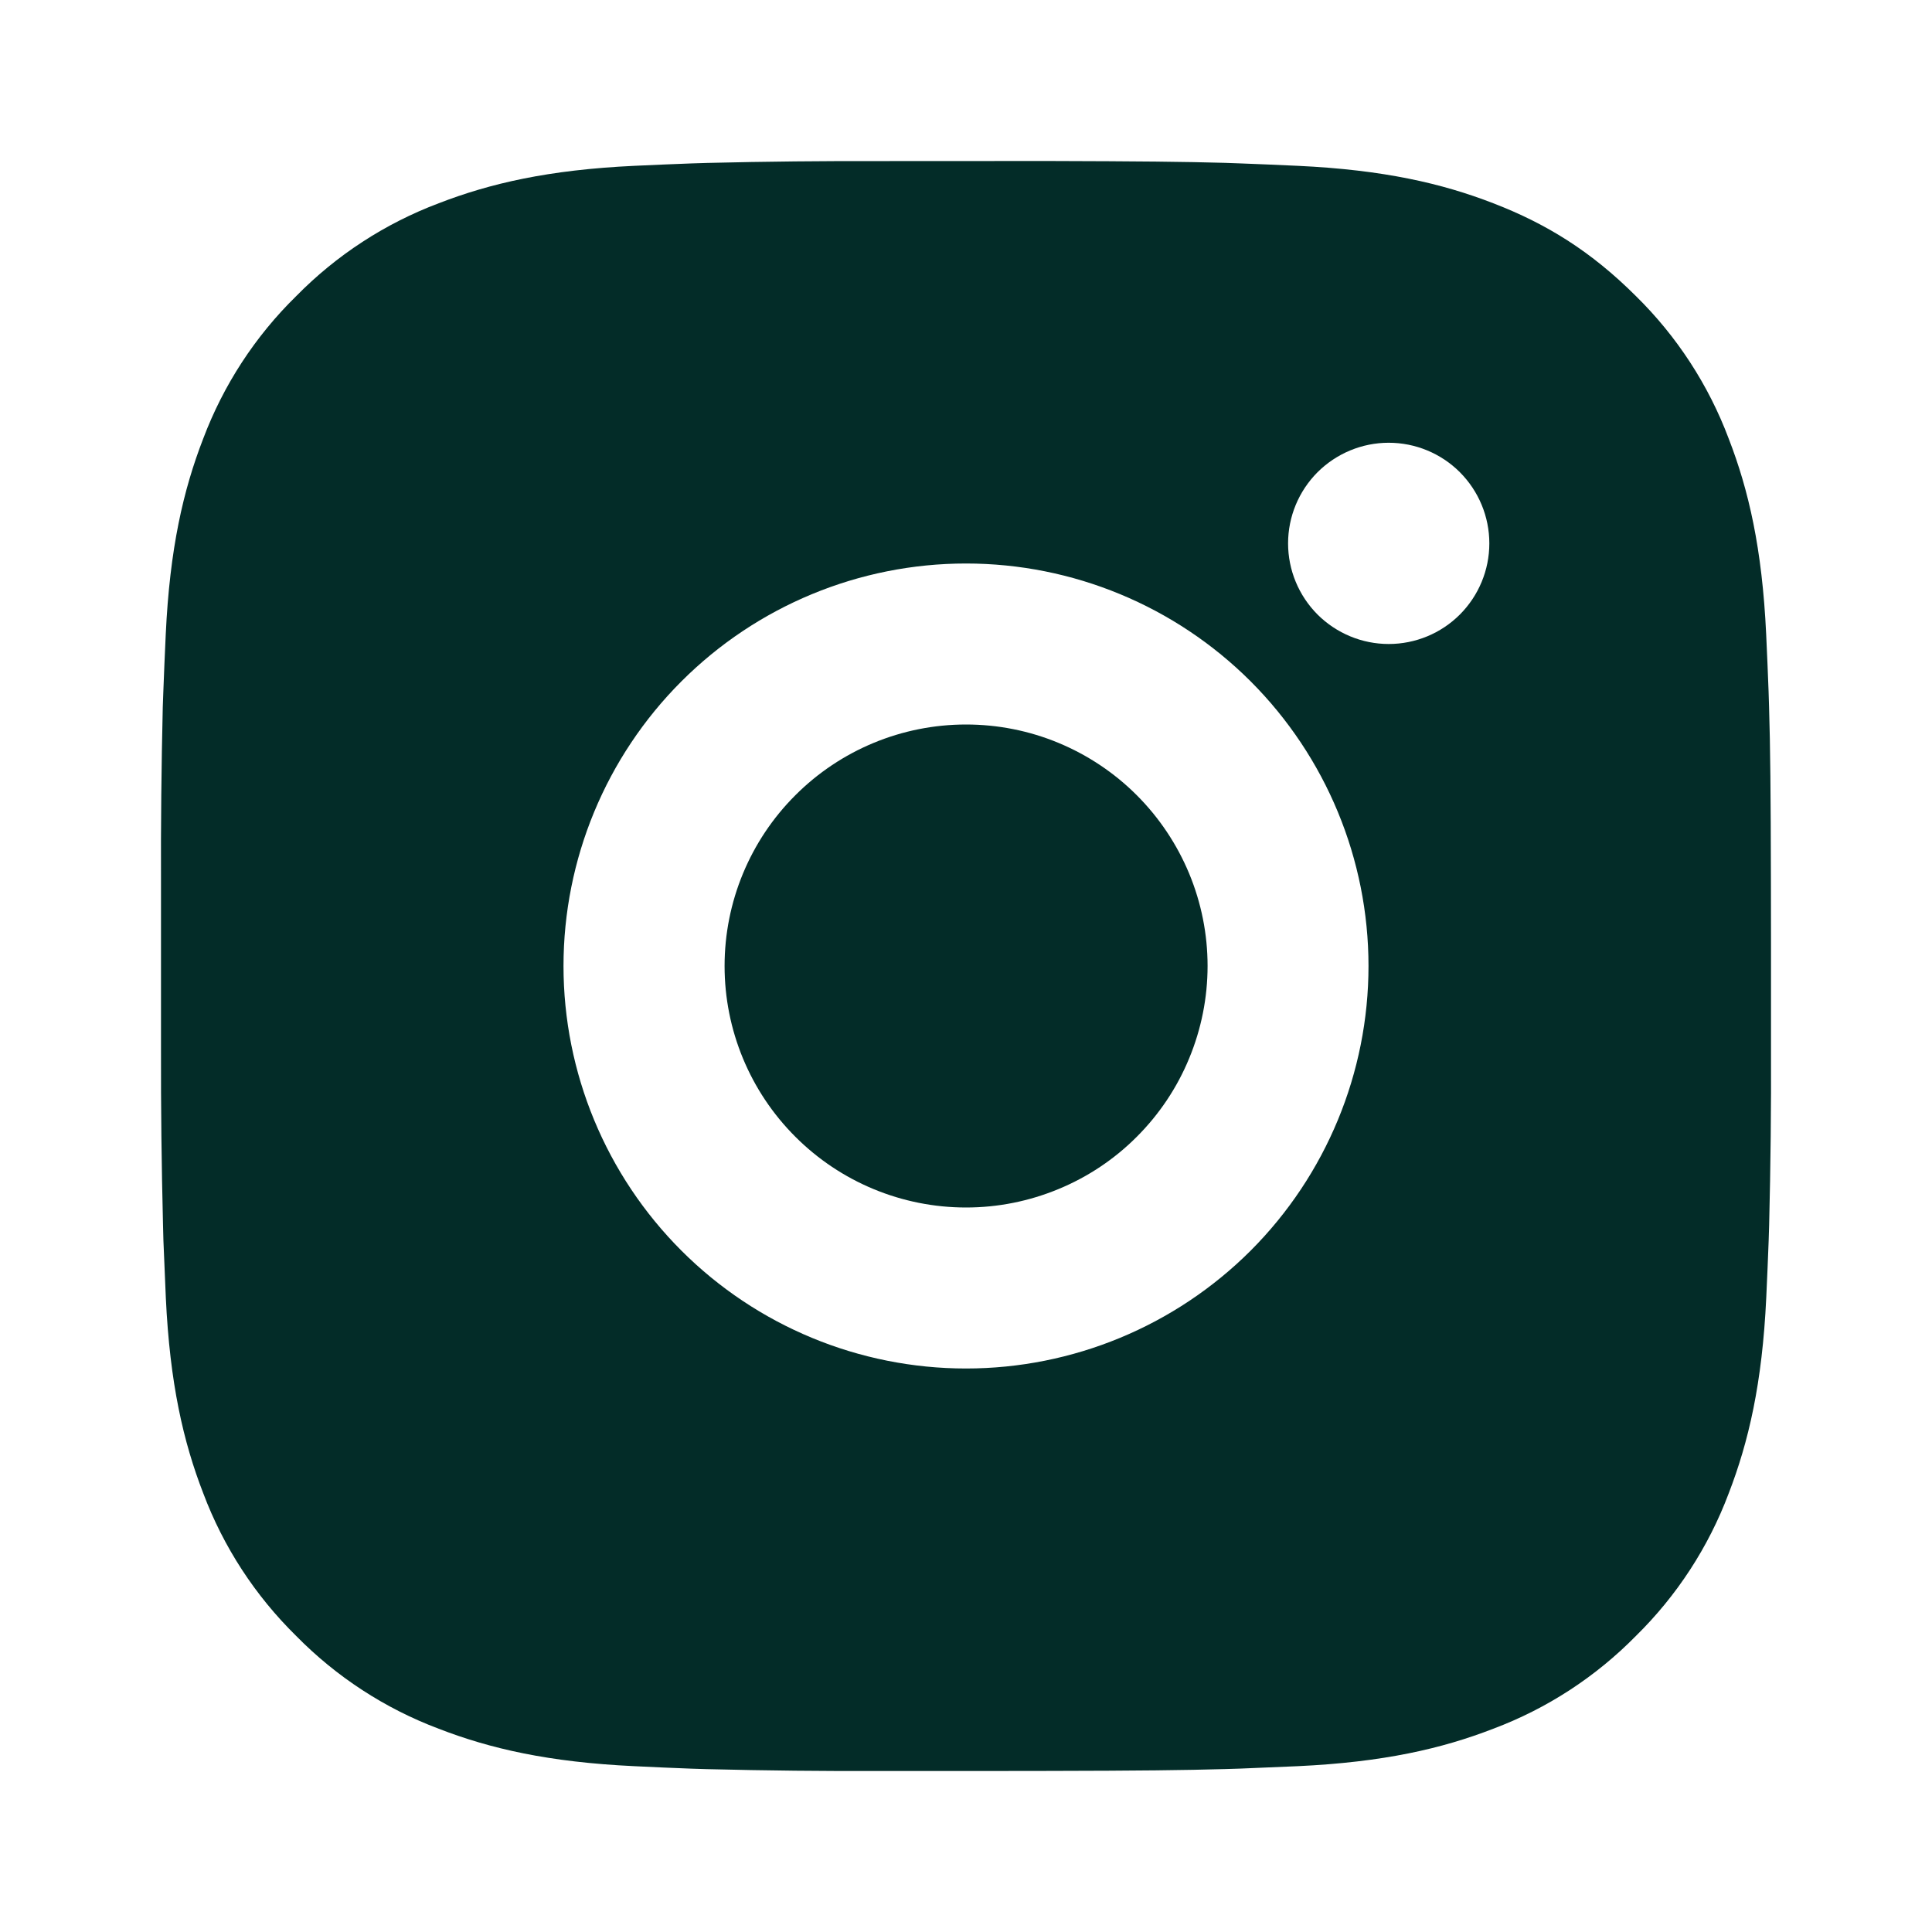
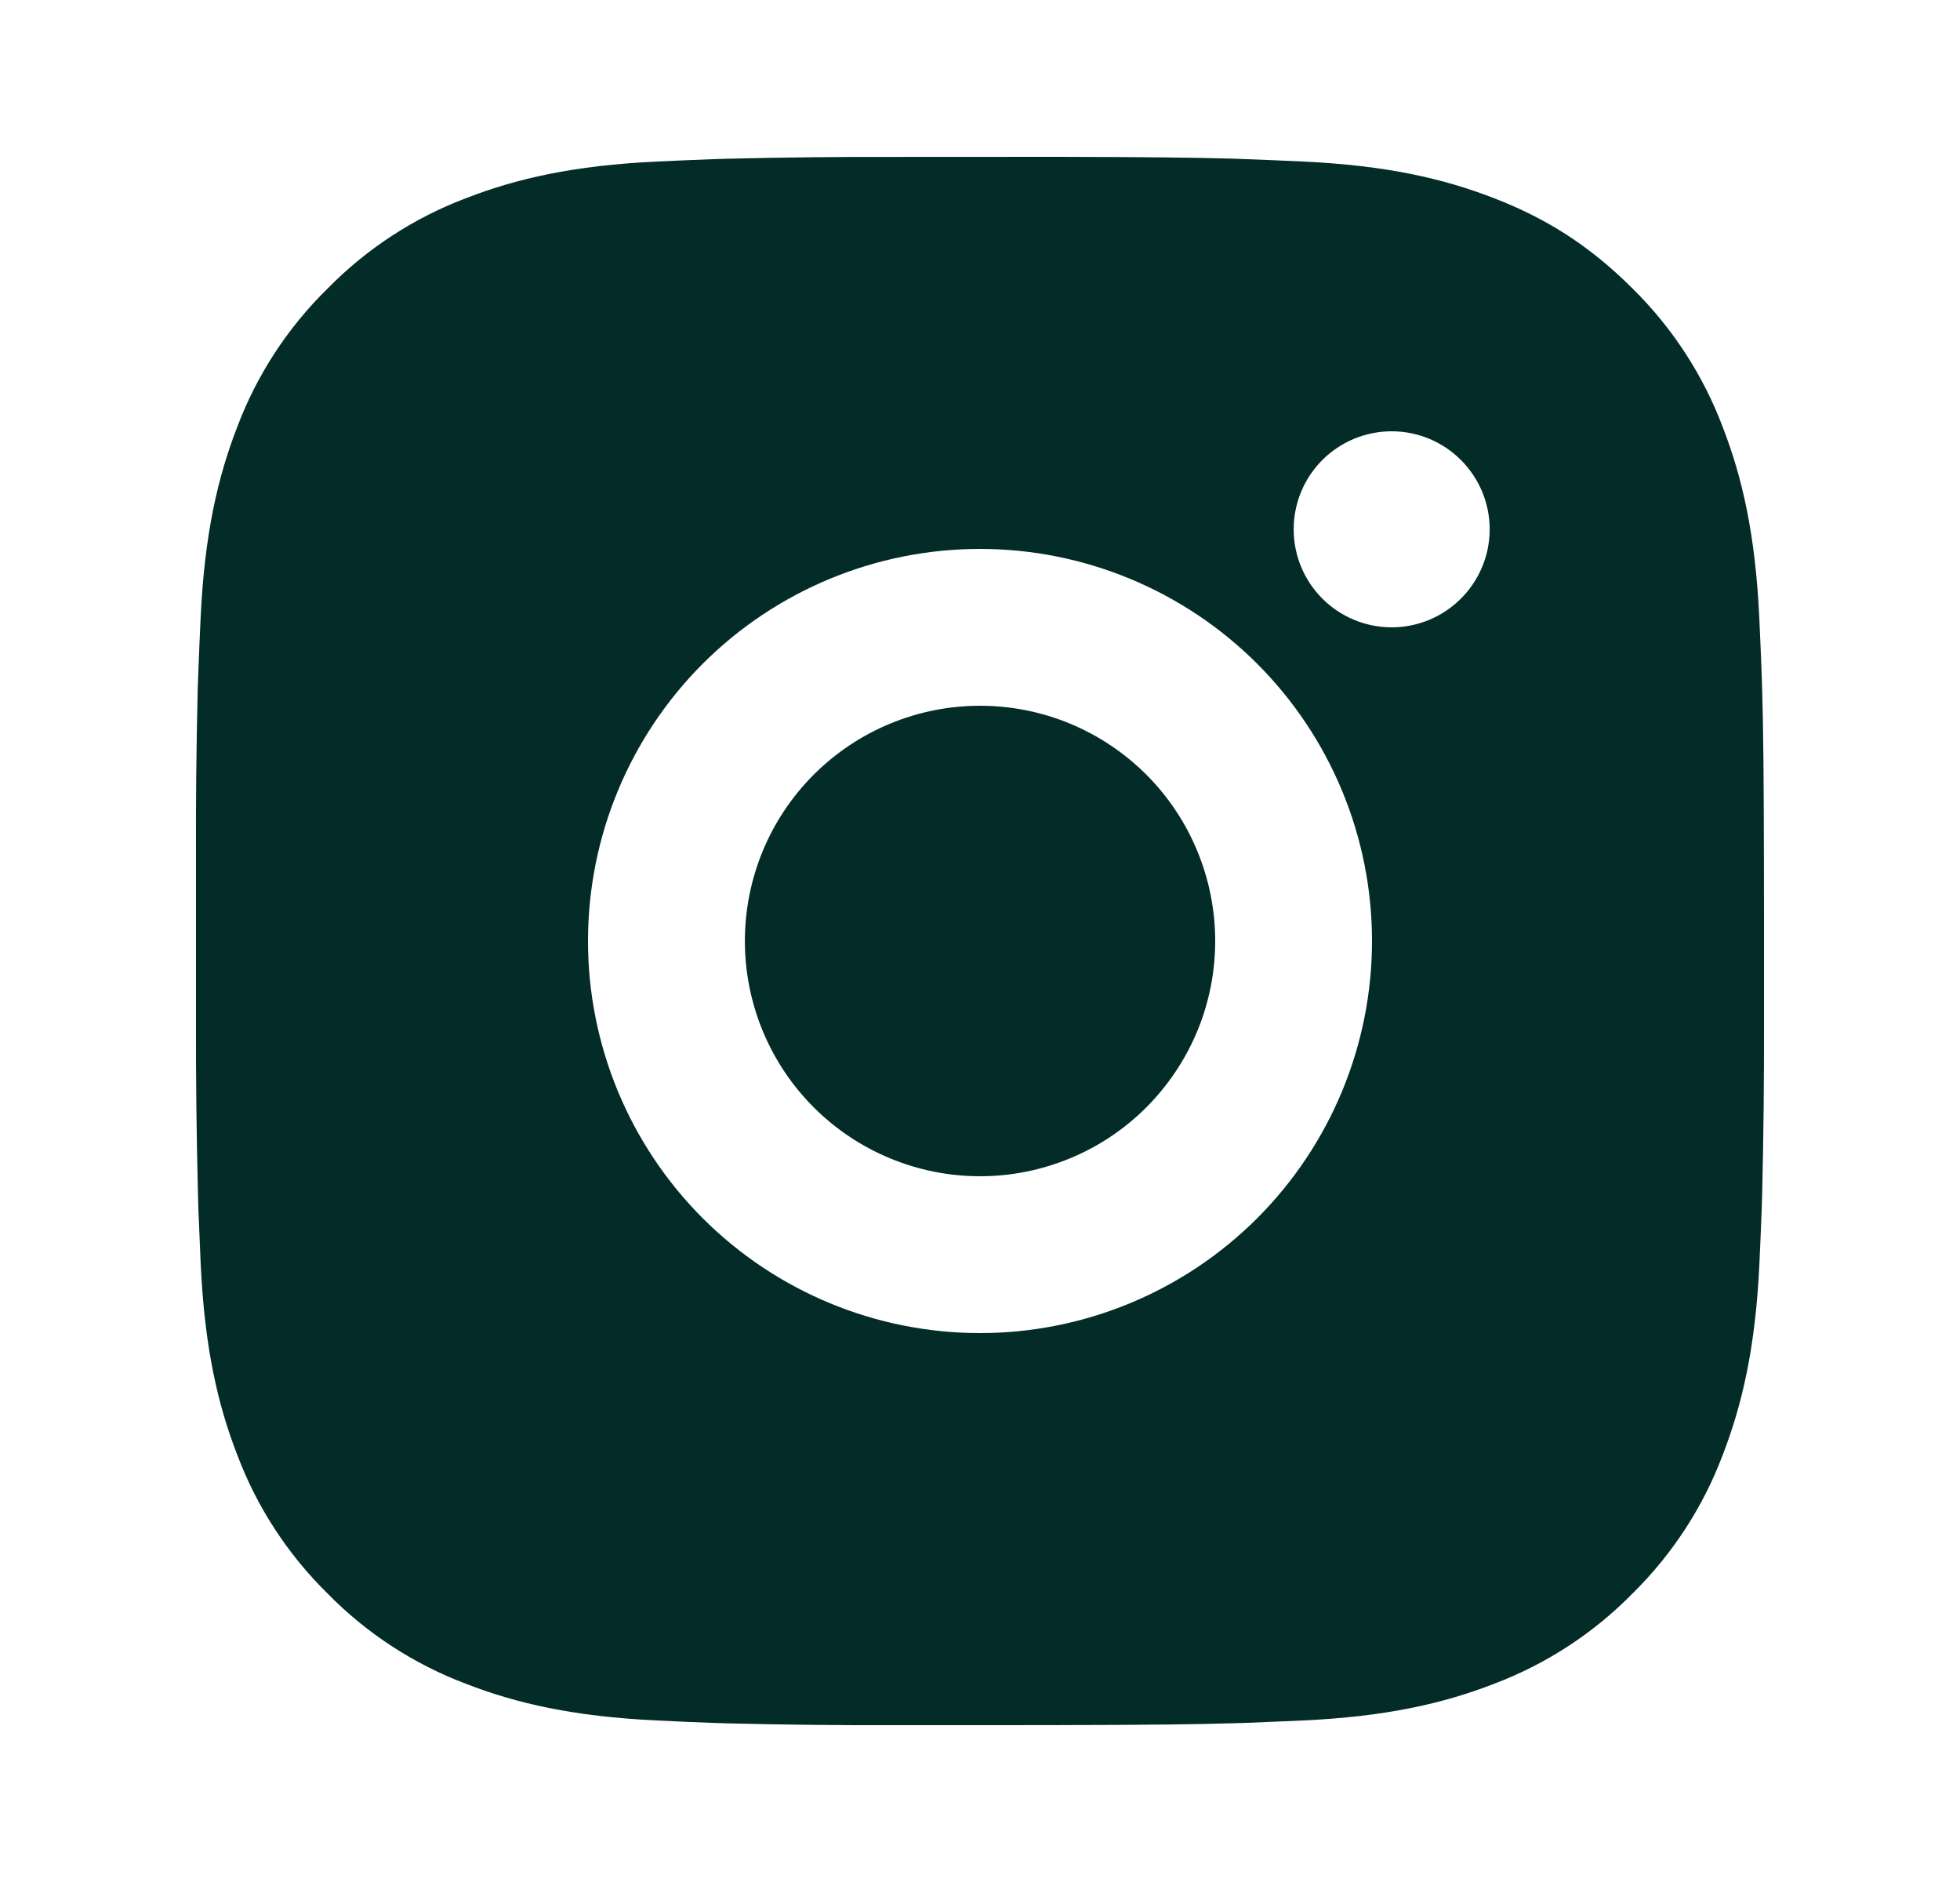
- <svg xmlns="http://www.w3.org/2000/svg" width="24" height="24" viewBox="0 0 24 24" fill="none">
-   <path d="M13.028 2C14.153 2.003 14.724 2.009 15.217 2.023L15.411 2.03C15.635 2.038 15.856 2.048 16.123 2.06C17.187 2.11 17.913 2.278 18.55 2.525C19.21 2.779 19.766 3.123 20.322 3.678C20.831 4.178 21.224 4.782 21.475 5.45C21.722 6.087 21.89 6.813 21.94 7.878C21.952 8.144 21.962 8.365 21.97 8.59L21.976 8.784C21.991 9.276 21.997 9.847 21.999 10.972L22 11.718V13.028C22.003 13.757 21.995 14.487 21.977 15.216L21.971 15.41C21.963 15.635 21.953 15.856 21.941 16.122C21.891 17.187 21.721 17.912 21.475 18.55C21.224 19.218 20.831 19.822 20.322 20.322C19.822 20.831 19.218 21.224 18.55 21.475C17.913 21.722 17.187 21.89 16.123 21.94L15.411 21.97L15.217 21.976C14.724 21.99 14.153 21.997 13.028 21.999L12.282 22H10.973C10.243 22.003 9.514 21.995 8.784 21.977L8.59 21.971C8.353 21.962 8.115 21.952 7.878 21.94C6.814 21.89 6.088 21.722 5.45 21.475C4.783 21.224 4.179 20.831 3.679 20.322C3.17 19.822 2.776 19.218 2.525 18.55C2.278 17.913 2.11 17.187 2.06 16.122L2.03 15.41L2.025 15.216C2.007 14.487 1.998 13.757 2 13.028V10.972C1.997 10.243 2.005 9.513 2.022 8.784L2.029 8.59C2.037 8.365 2.047 8.144 2.059 7.878C2.109 6.813 2.277 6.088 2.524 5.45C2.776 4.782 3.17 4.177 3.68 3.678C4.179 3.17 4.783 2.776 5.45 2.525C6.088 2.278 6.813 2.11 7.878 2.06C8.144 2.048 8.366 2.038 8.59 2.03L8.784 2.024C9.513 2.006 10.243 1.999 10.972 2.001L13.028 2ZM12 7C10.674 7 9.402 7.527 8.465 8.464C7.527 9.402 7 10.674 7 12C7 13.326 7.527 14.598 8.465 15.536C9.402 16.473 10.674 17 12 17C13.326 17 14.598 16.473 15.536 15.536C16.473 14.598 17 13.326 17 12C17 10.674 16.473 9.402 15.536 8.464C14.598 7.527 13.326 7 12 7ZM12 9C12.394 9 12.784 9.077 13.148 9.228C13.512 9.379 13.843 9.6 14.121 9.878C14.4 10.157 14.621 10.488 14.772 10.851C14.923 11.215 15.001 11.605 15.001 11.999C15.001 12.393 14.923 12.784 14.772 13.148C14.622 13.512 14.401 13.842 14.122 14.121C13.844 14.4 13.513 14.621 13.149 14.771C12.785 14.922 12.395 15 12.001 15C11.205 15 10.442 14.684 9.88 14.121C9.317 13.559 9.001 12.796 9.001 12C9.001 11.204 9.317 10.441 9.88 9.879C10.442 9.316 11.205 9 12.001 9M17.251 5.5C16.92 5.5 16.602 5.632 16.367 5.866C16.133 6.101 16.001 6.418 16.001 6.75C16.001 7.082 16.133 7.399 16.367 7.634C16.602 7.868 16.92 8 17.251 8C17.583 8 17.901 7.868 18.135 7.634C18.369 7.399 18.501 7.082 18.501 6.75C18.501 6.418 18.369 6.101 18.135 5.866C17.901 5.632 17.583 5.5 17.251 5.5Z" fill="#032C28" />
+ <svg xmlns="http://www.w3.org/2000/svg" width="25" height="24" viewBox="0 0 25 24" fill="none">
+   <path d="M13.528 2C14.653 2.003 15.224 2.009 15.717 2.023L15.911 2.03C16.135 2.038 16.356 2.048 16.623 2.06C17.687 2.11 18.413 2.278 19.05 2.525C19.71 2.779 20.266 3.123 20.822 3.678C21.33 4.178 21.724 4.782 21.975 5.45C22.222 6.087 22.39 6.813 22.44 7.878C22.452 8.144 22.462 8.365 22.47 8.59L22.476 8.784C22.491 9.276 22.497 9.847 22.499 10.972L22.5 11.718V13.028C22.502 13.757 22.494 14.487 22.477 15.216L22.471 15.41C22.463 15.635 22.453 15.856 22.441 16.122C22.391 17.187 22.221 17.912 21.975 18.55C21.724 19.218 21.33 19.822 20.822 20.322C20.322 20.831 19.717 21.224 19.05 21.475C18.413 21.722 17.687 21.89 16.623 21.94L15.911 21.97L15.717 21.976C15.224 21.99 14.653 21.997 13.528 21.999L12.782 22H11.473C10.743 22.003 10.013 21.995 9.284 21.977L9.09 21.971C8.852 21.962 8.615 21.952 8.378 21.94C7.314 21.89 6.588 21.722 5.95 21.475C5.282 21.224 4.678 20.831 4.179 20.322C3.67 19.822 3.276 19.218 3.025 18.55C2.778 17.913 2.61 17.187 2.56 16.122L2.53 15.41L2.525 15.216C2.506 14.487 2.498 13.757 2.5 13.028V10.972C2.497 10.243 2.504 9.513 2.522 8.784L2.529 8.59C2.537 8.365 2.547 8.144 2.559 7.878C2.609 6.813 2.777 6.088 3.024 5.45C3.275 4.782 3.67 4.177 4.18 3.678C4.679 3.17 5.283 2.776 5.95 2.525C6.588 2.278 7.313 2.11 8.378 2.06C8.644 2.048 8.866 2.038 9.09 2.03L9.284 2.024C10.013 2.006 10.742 1.999 11.472 2.001L13.528 2ZM12.5 7C11.174 7 9.902 7.527 8.964 8.464C8.026 9.402 7.5 10.674 7.5 12C7.5 13.326 8.026 14.598 8.964 15.536C9.902 16.473 11.174 17 12.5 17C13.826 17 15.097 16.473 16.035 15.536C16.973 14.598 17.5 13.326 17.5 12C17.5 10.674 16.973 9.402 16.035 8.464C15.097 7.527 13.826 7 12.5 7ZM12.5 9C12.894 9 13.284 9.077 13.648 9.228C14.012 9.379 14.342 9.6 14.621 9.878C14.9 10.157 15.121 10.488 15.271 10.851C15.422 11.215 15.5 11.605 15.5 11.999C15.5 12.393 15.423 12.784 15.272 13.148C15.121 13.512 14.9 13.842 14.622 14.121C14.343 14.4 14.013 14.621 13.649 14.771C13.285 14.922 12.895 15 12.501 15C11.705 15 10.942 14.684 10.379 14.121C9.817 13.559 9.501 12.796 9.501 12C9.501 11.204 9.817 10.441 10.379 9.879C10.942 9.316 11.705 9 12.501 9M17.751 5.5C17.419 5.5 17.101 5.632 16.867 5.866C16.632 6.101 16.501 6.418 16.501 6.75C16.501 7.082 16.632 7.399 16.867 7.634C17.101 7.868 17.419 8 17.751 8C18.082 8 18.4 7.868 18.634 7.634C18.869 7.399 19.001 7.082 19.001 6.75C19.001 6.418 18.869 6.101 18.634 5.866C18.4 5.632 18.082 5.5 17.751 5.5Z" fill="#032C28" />
</svg>
